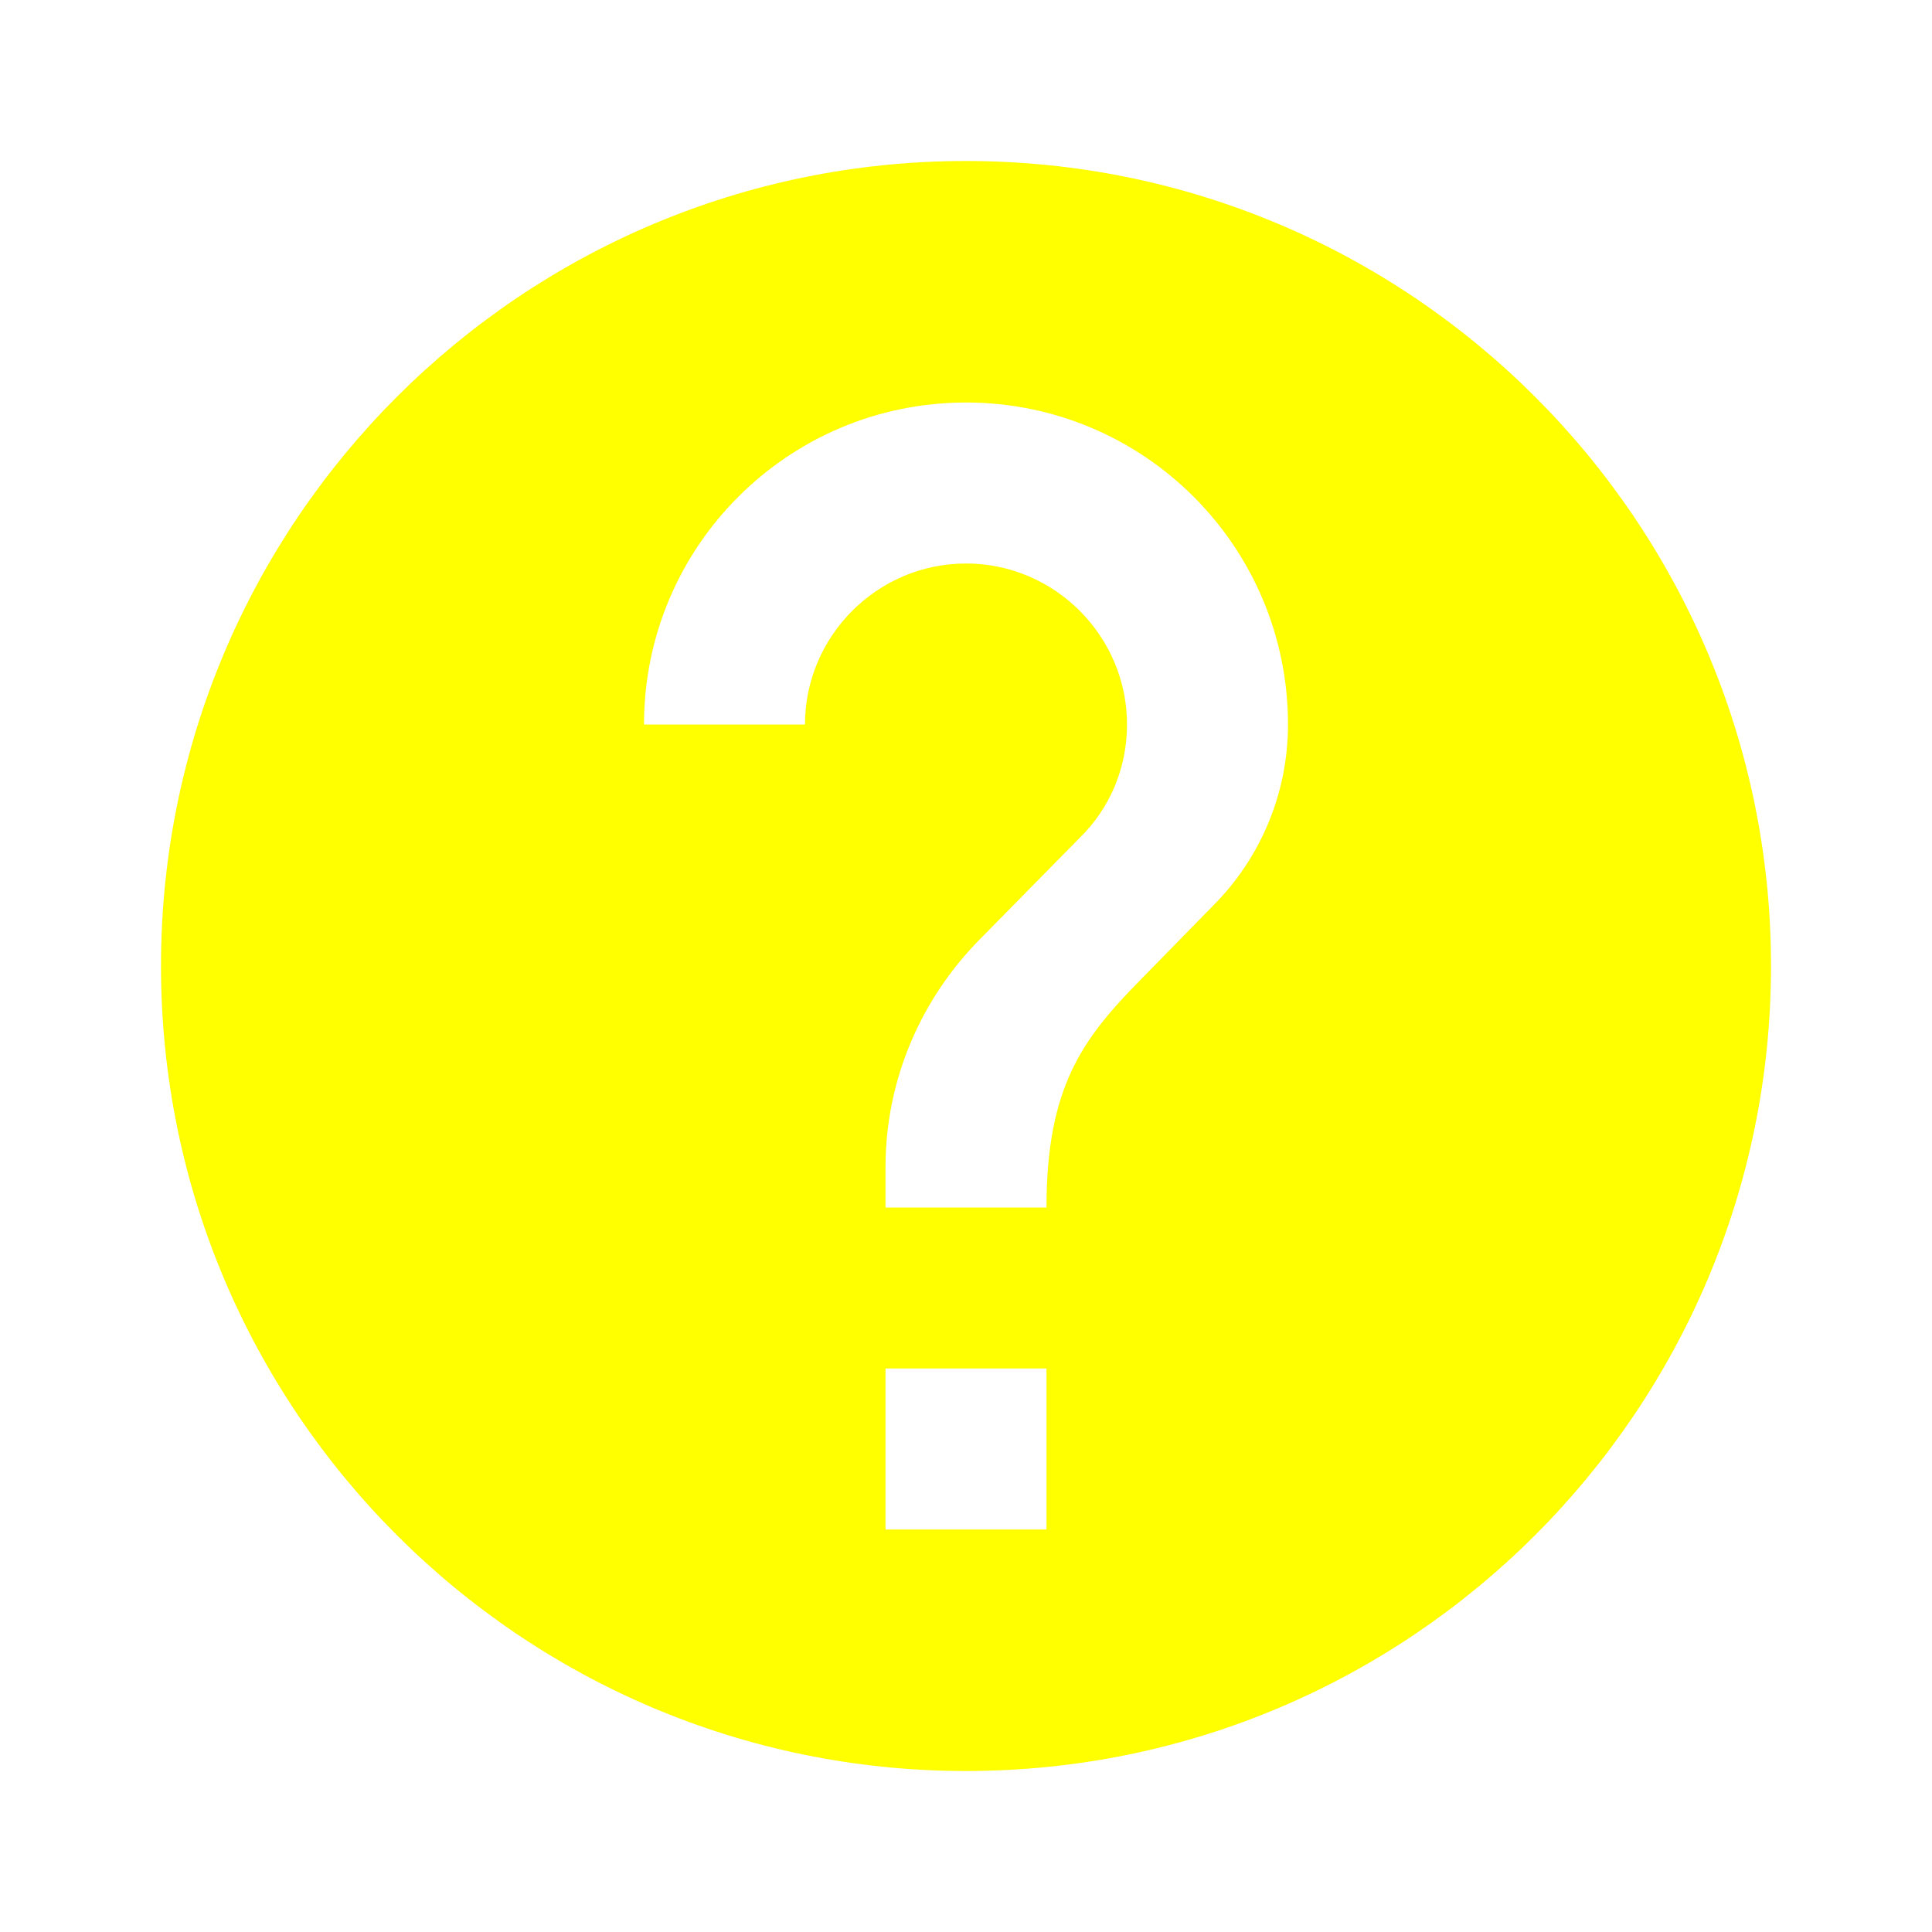
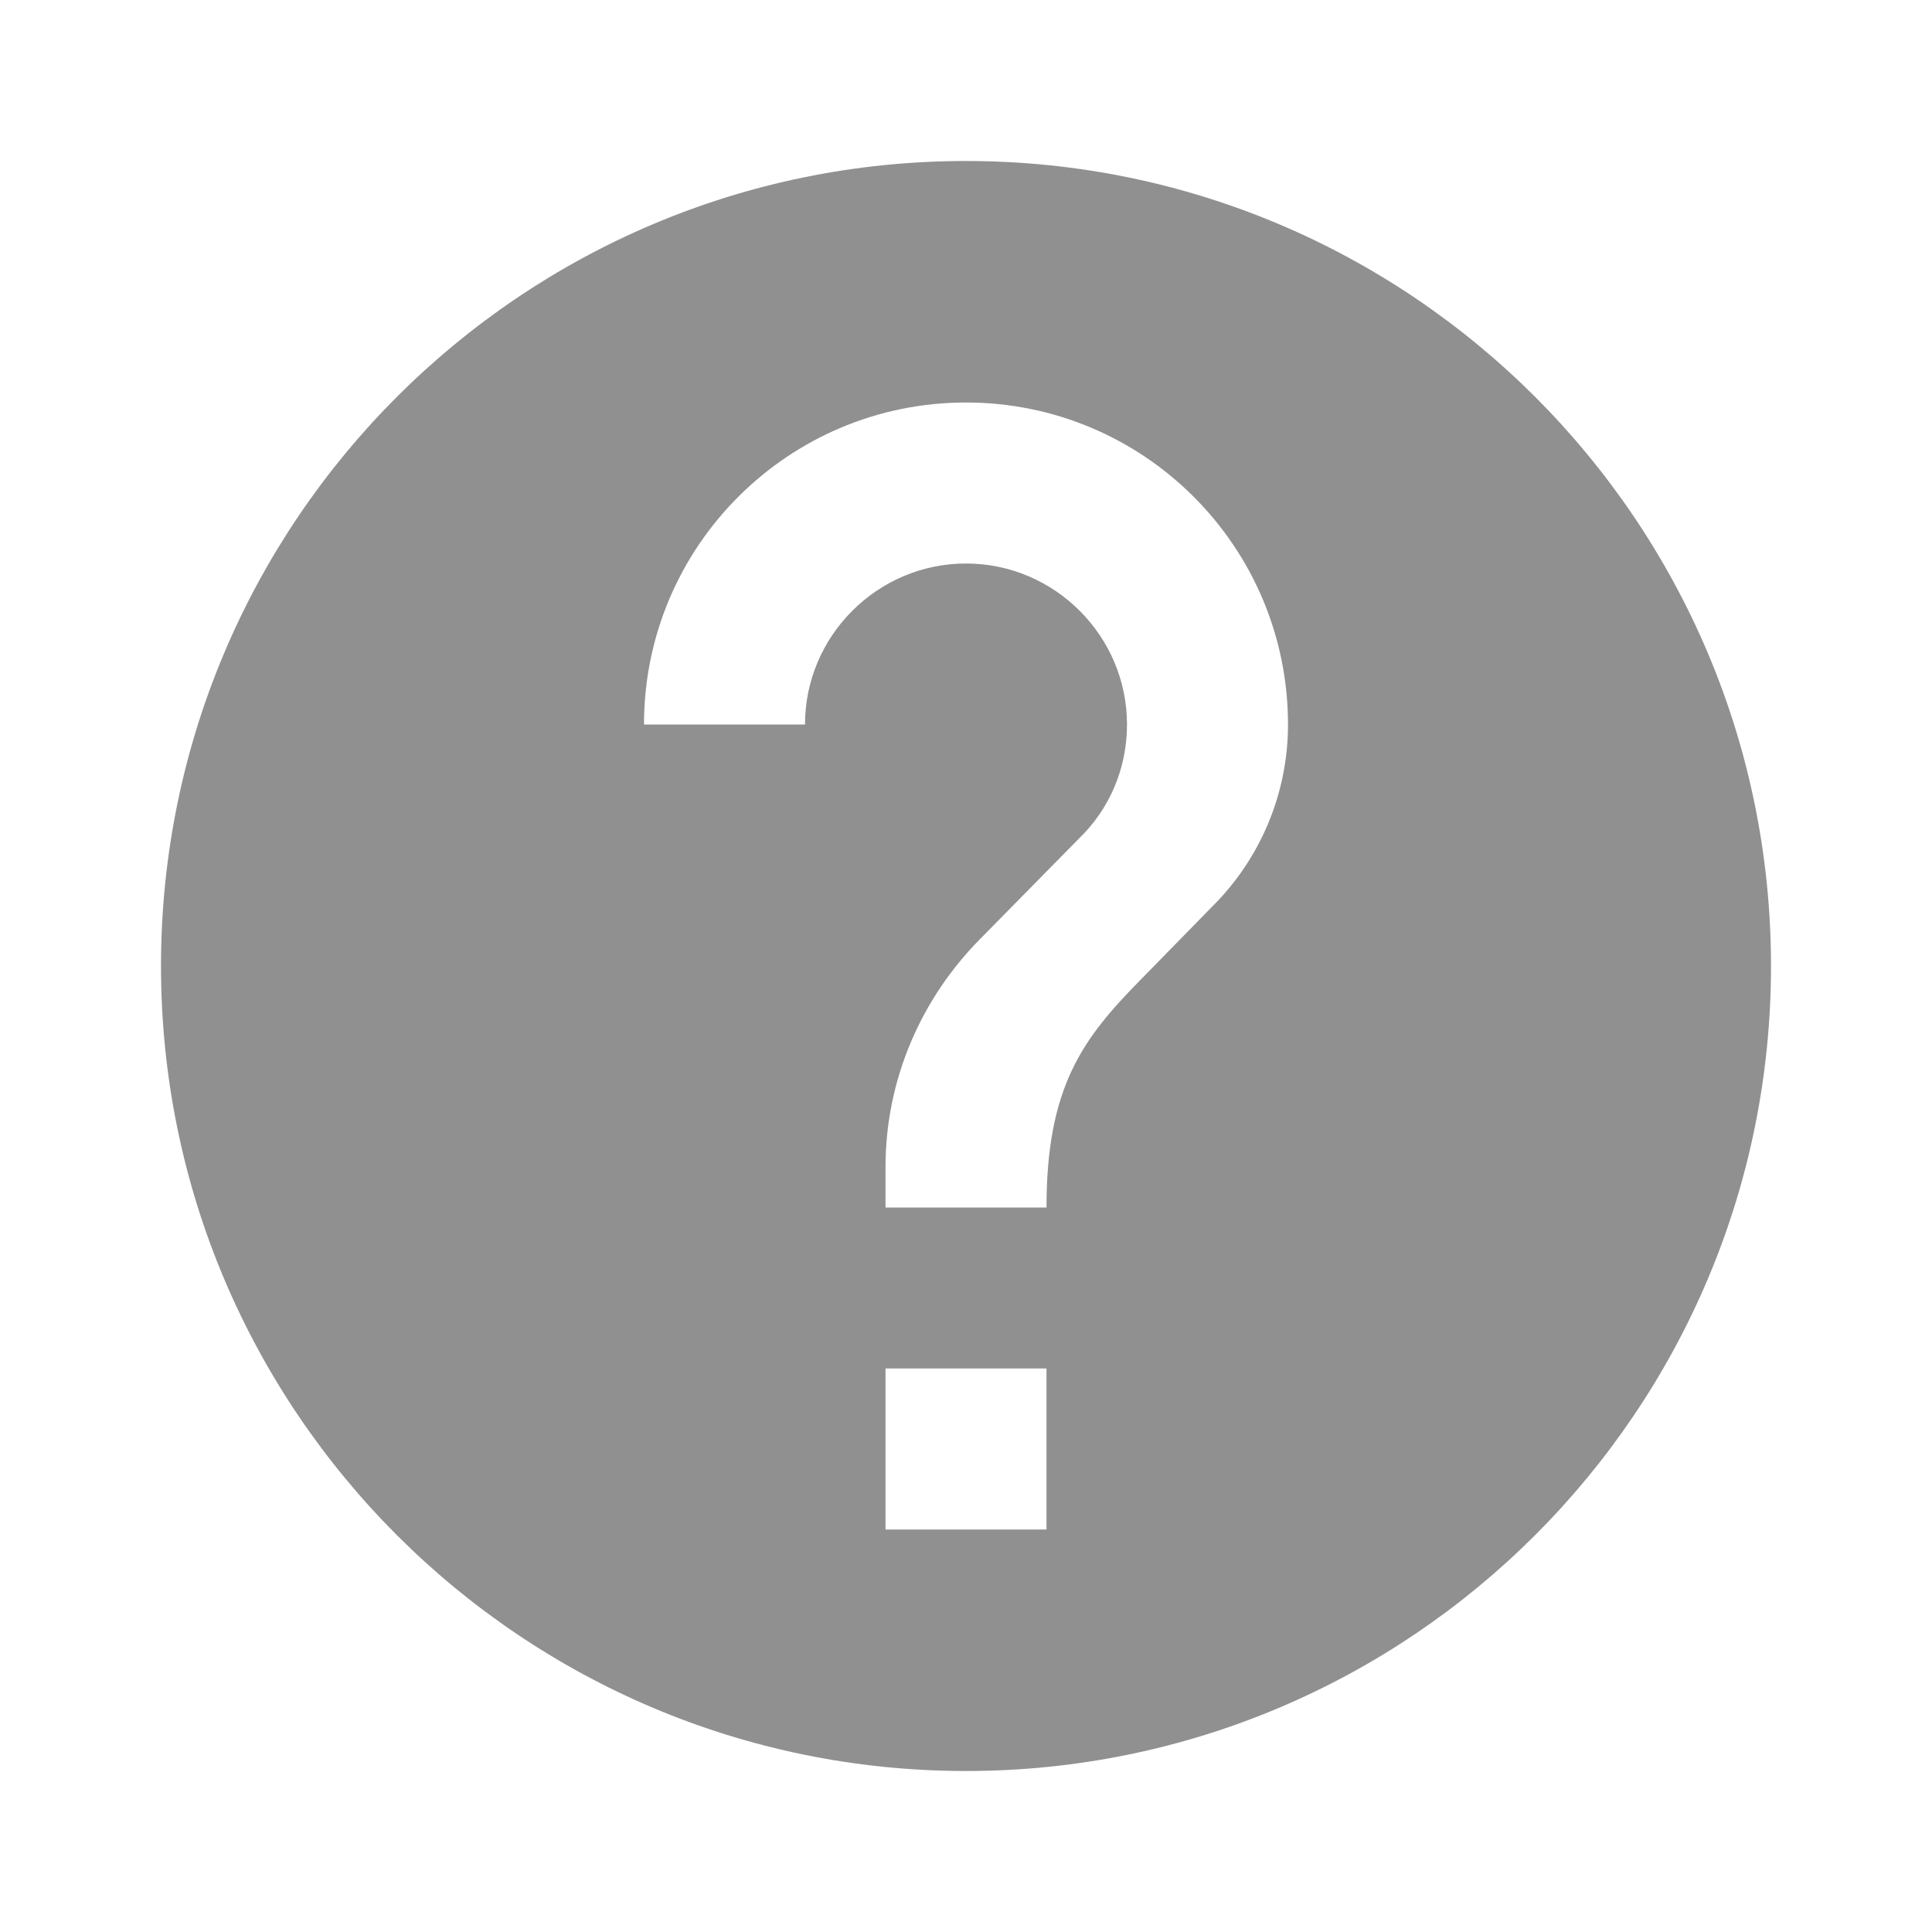
- <svg xmlns="http://www.w3.org/2000/svg" height="24px" viewBox="0 0 24 24" width="24px" fill="yellow">
+ <svg xmlns="http://www.w3.org/2000/svg" height="24px" viewBox="0 0 24 24" width="24px" fill="#909090">
  <path d="M0 0h24v24H0z" fill="none" />
  <path d="M12 2C6.48 2 2 6.48 2 12s4.48 10 10 10 10-4.48 10-10S17.52 2 12 2zm1 17h-2v-2h2v2zm2.07-7.75l-.9.92C13.45 12.9 13 13.5 13 15h-2v-.5c0-1.1.45-2.1 1.17-2.83l1.24-1.26c.37-.36.59-.86.59-1.41 0-1.1-.9-2-2-2s-2 .9-2 2H8c0-2.21 1.79-4 4-4s4 1.79 4 4c0 .88-.36 1.68-.93 2.25z" />
</svg>
